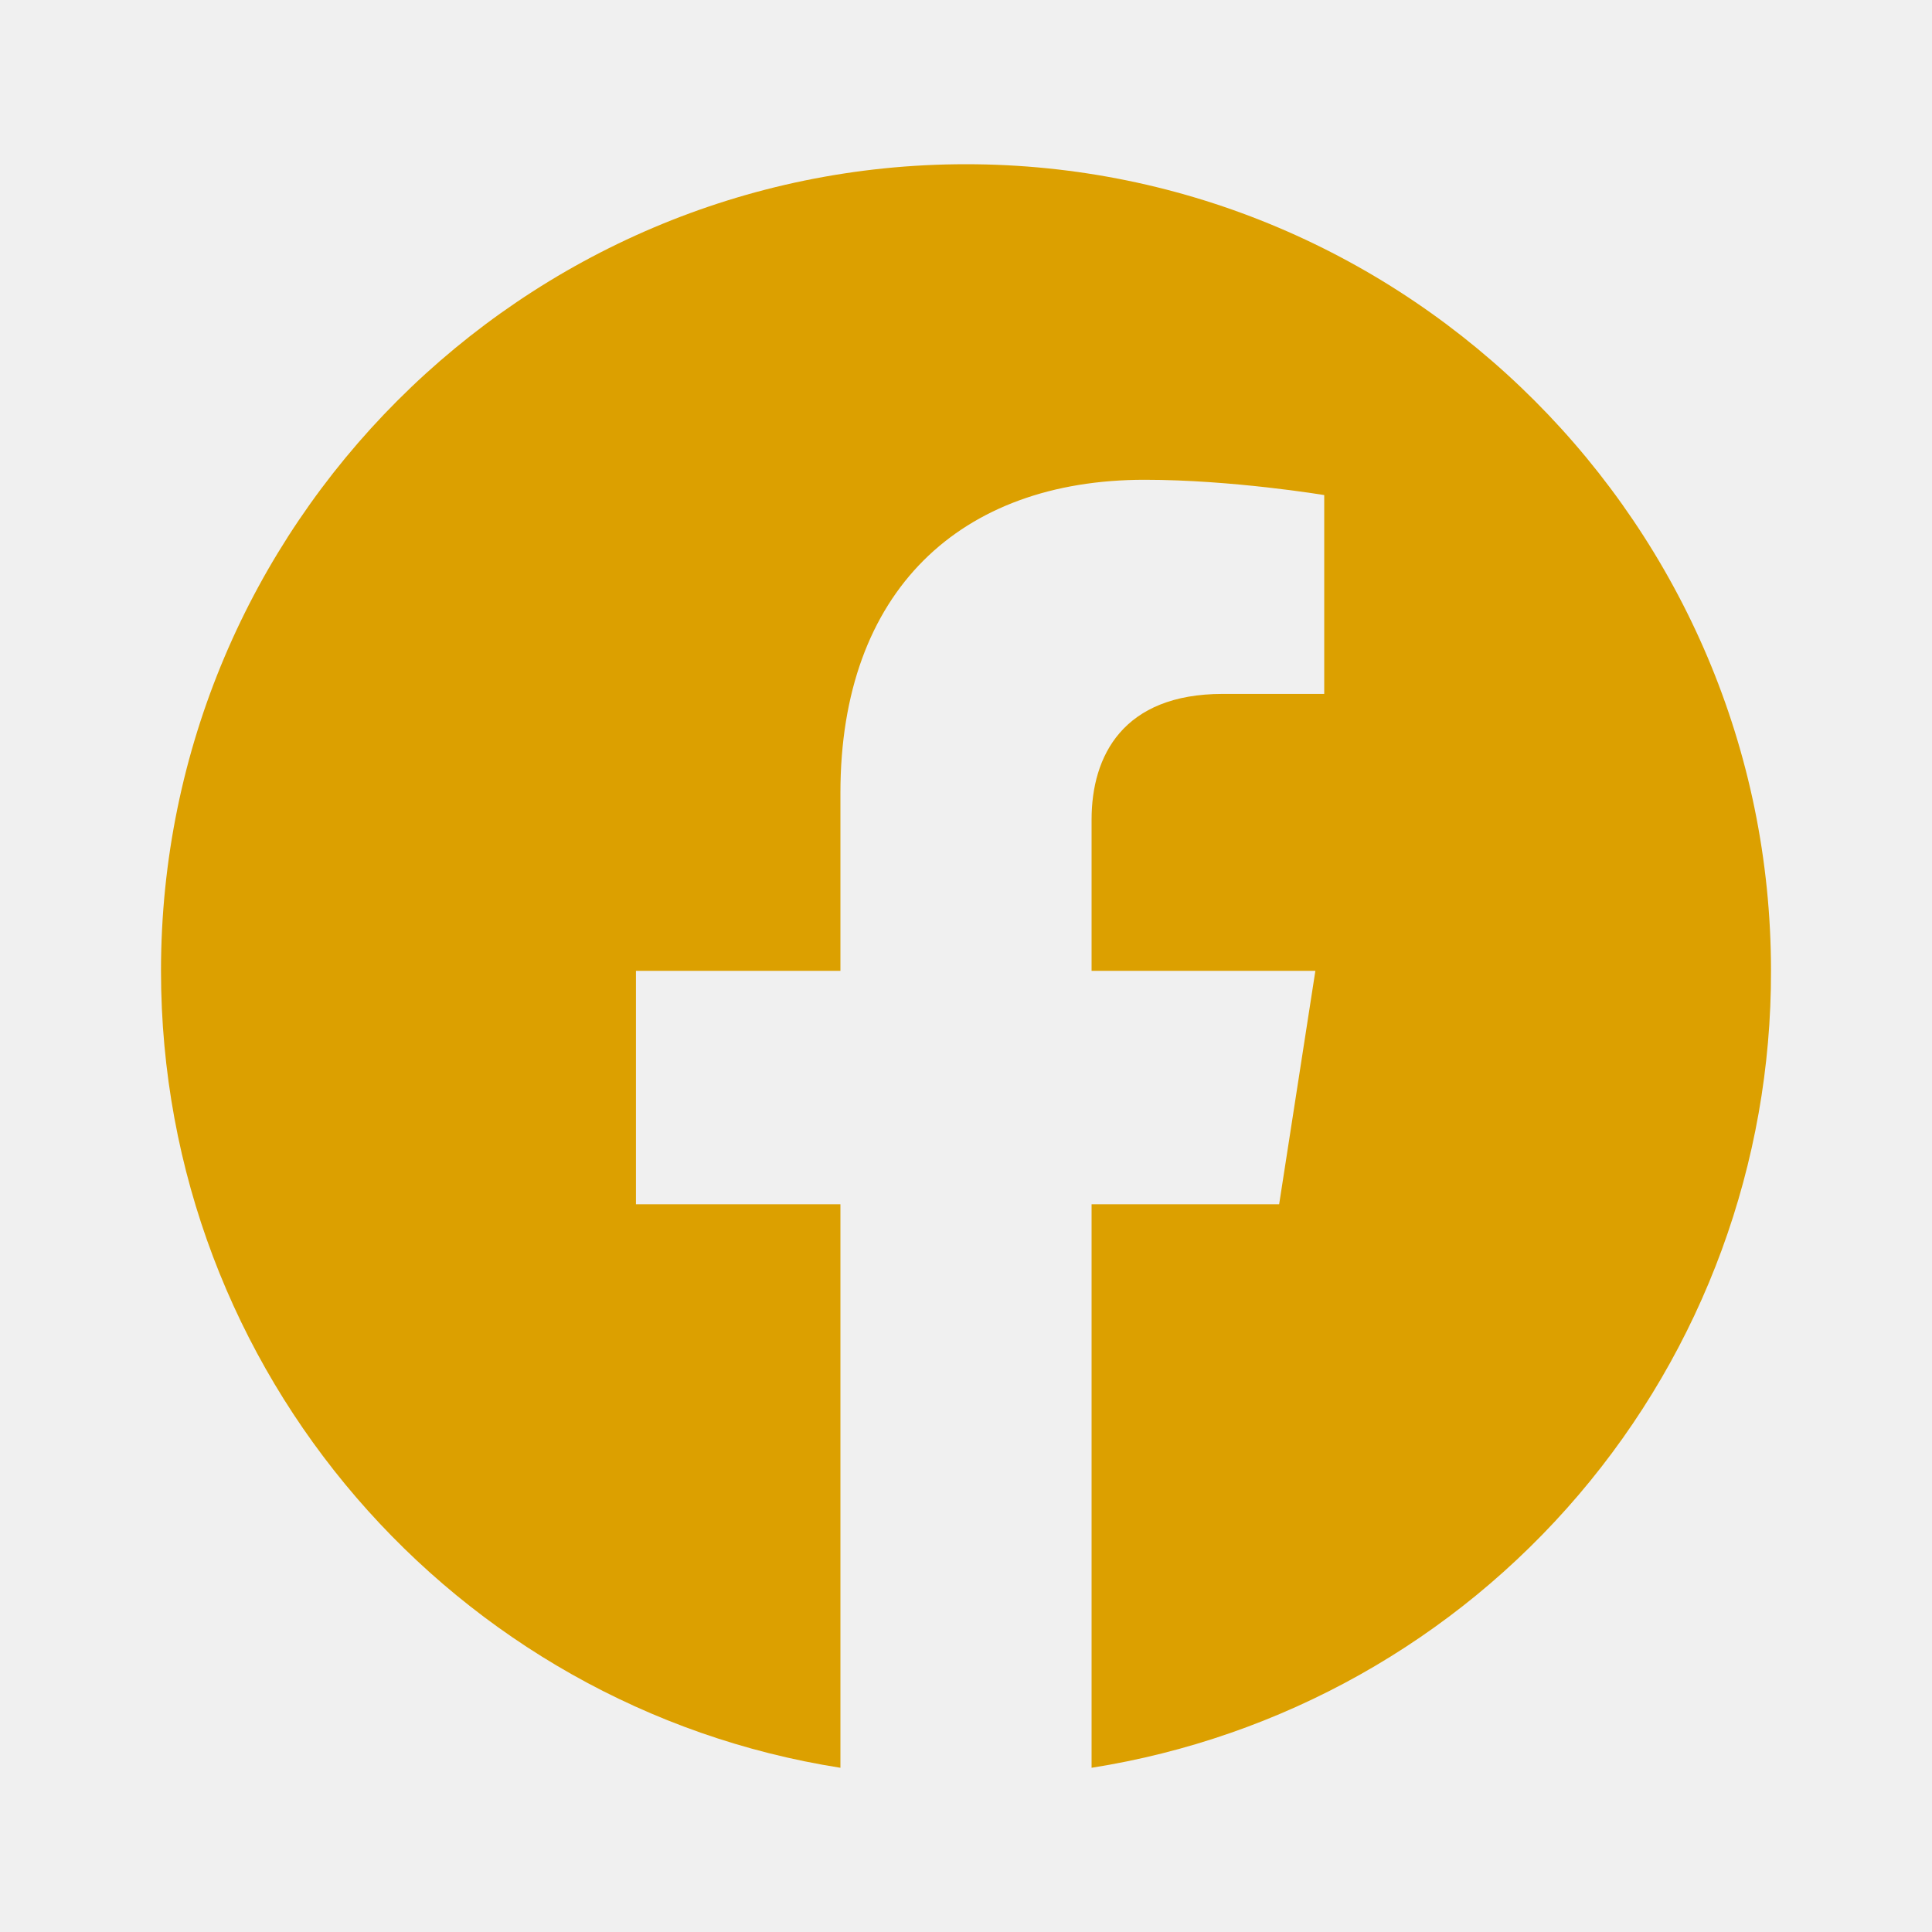
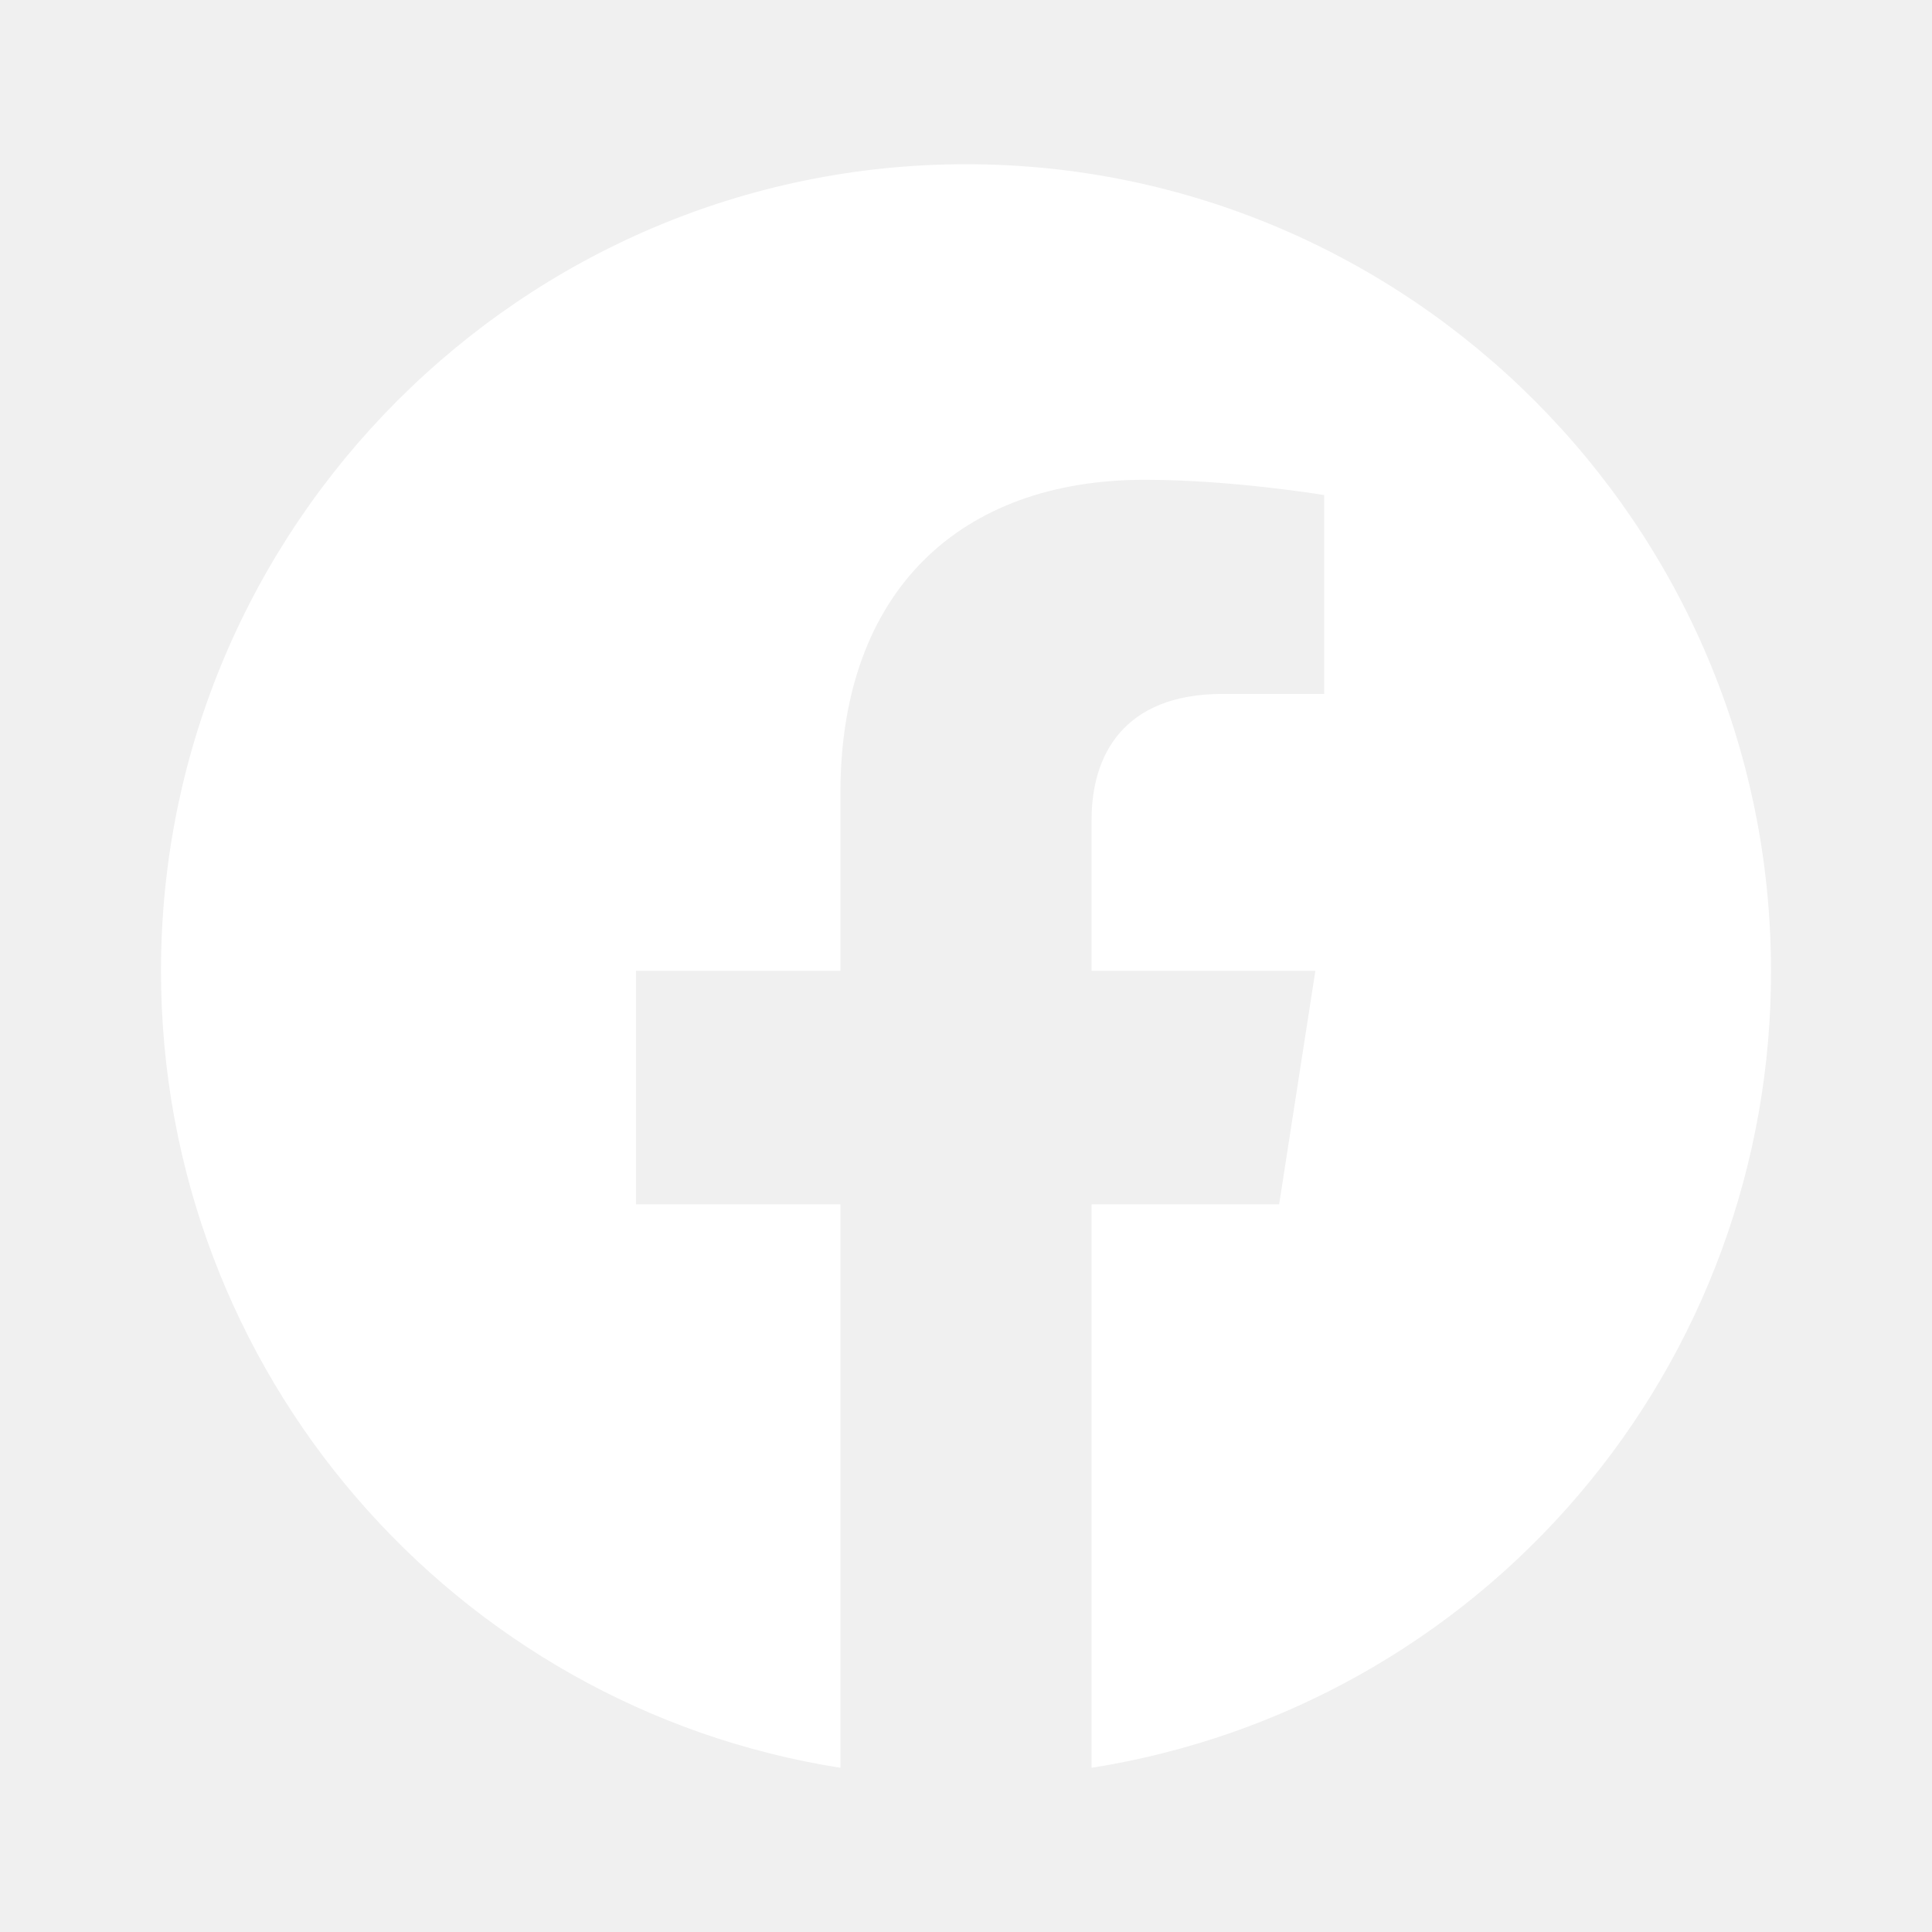
- <svg xmlns="http://www.w3.org/2000/svg" fill="#DCA000" viewBox="0 0 24 24">
+ <svg xmlns="http://www.w3.org/2000/svg" fill="#fff" viewBox="0 0 24 24">
  <g id="SVGRepo_bgCarrier" stroke-width="0" />
  <g id="SVGRepo_tracerCarrier" stroke-linecap="round" stroke-linejoin="round" />
  <g id="SVGRepo_iconCarrier">
    <path d="M12 2.04C6.5 2.04 2 6.53 2 12.06C2 17.06 5.66 21.21 10.44 21.96V14.96H7.9V12.06H10.44V9.85C10.44 7.34 11.93 5.96 14.22 5.96C15.31 5.96 16.45 6.15 16.45 6.15V8.62H15.19C13.95 8.62 13.56 9.39 13.56 10.18V12.06H16.34L15.89 14.96H13.56V21.96C15.916 21.588 18.062 20.386 19.61 18.57C21.158 16.755 22.005 14.446 22 12.06C22 6.53 17.5 2.04 12 2.04Z" />
  </g>
</svg>
